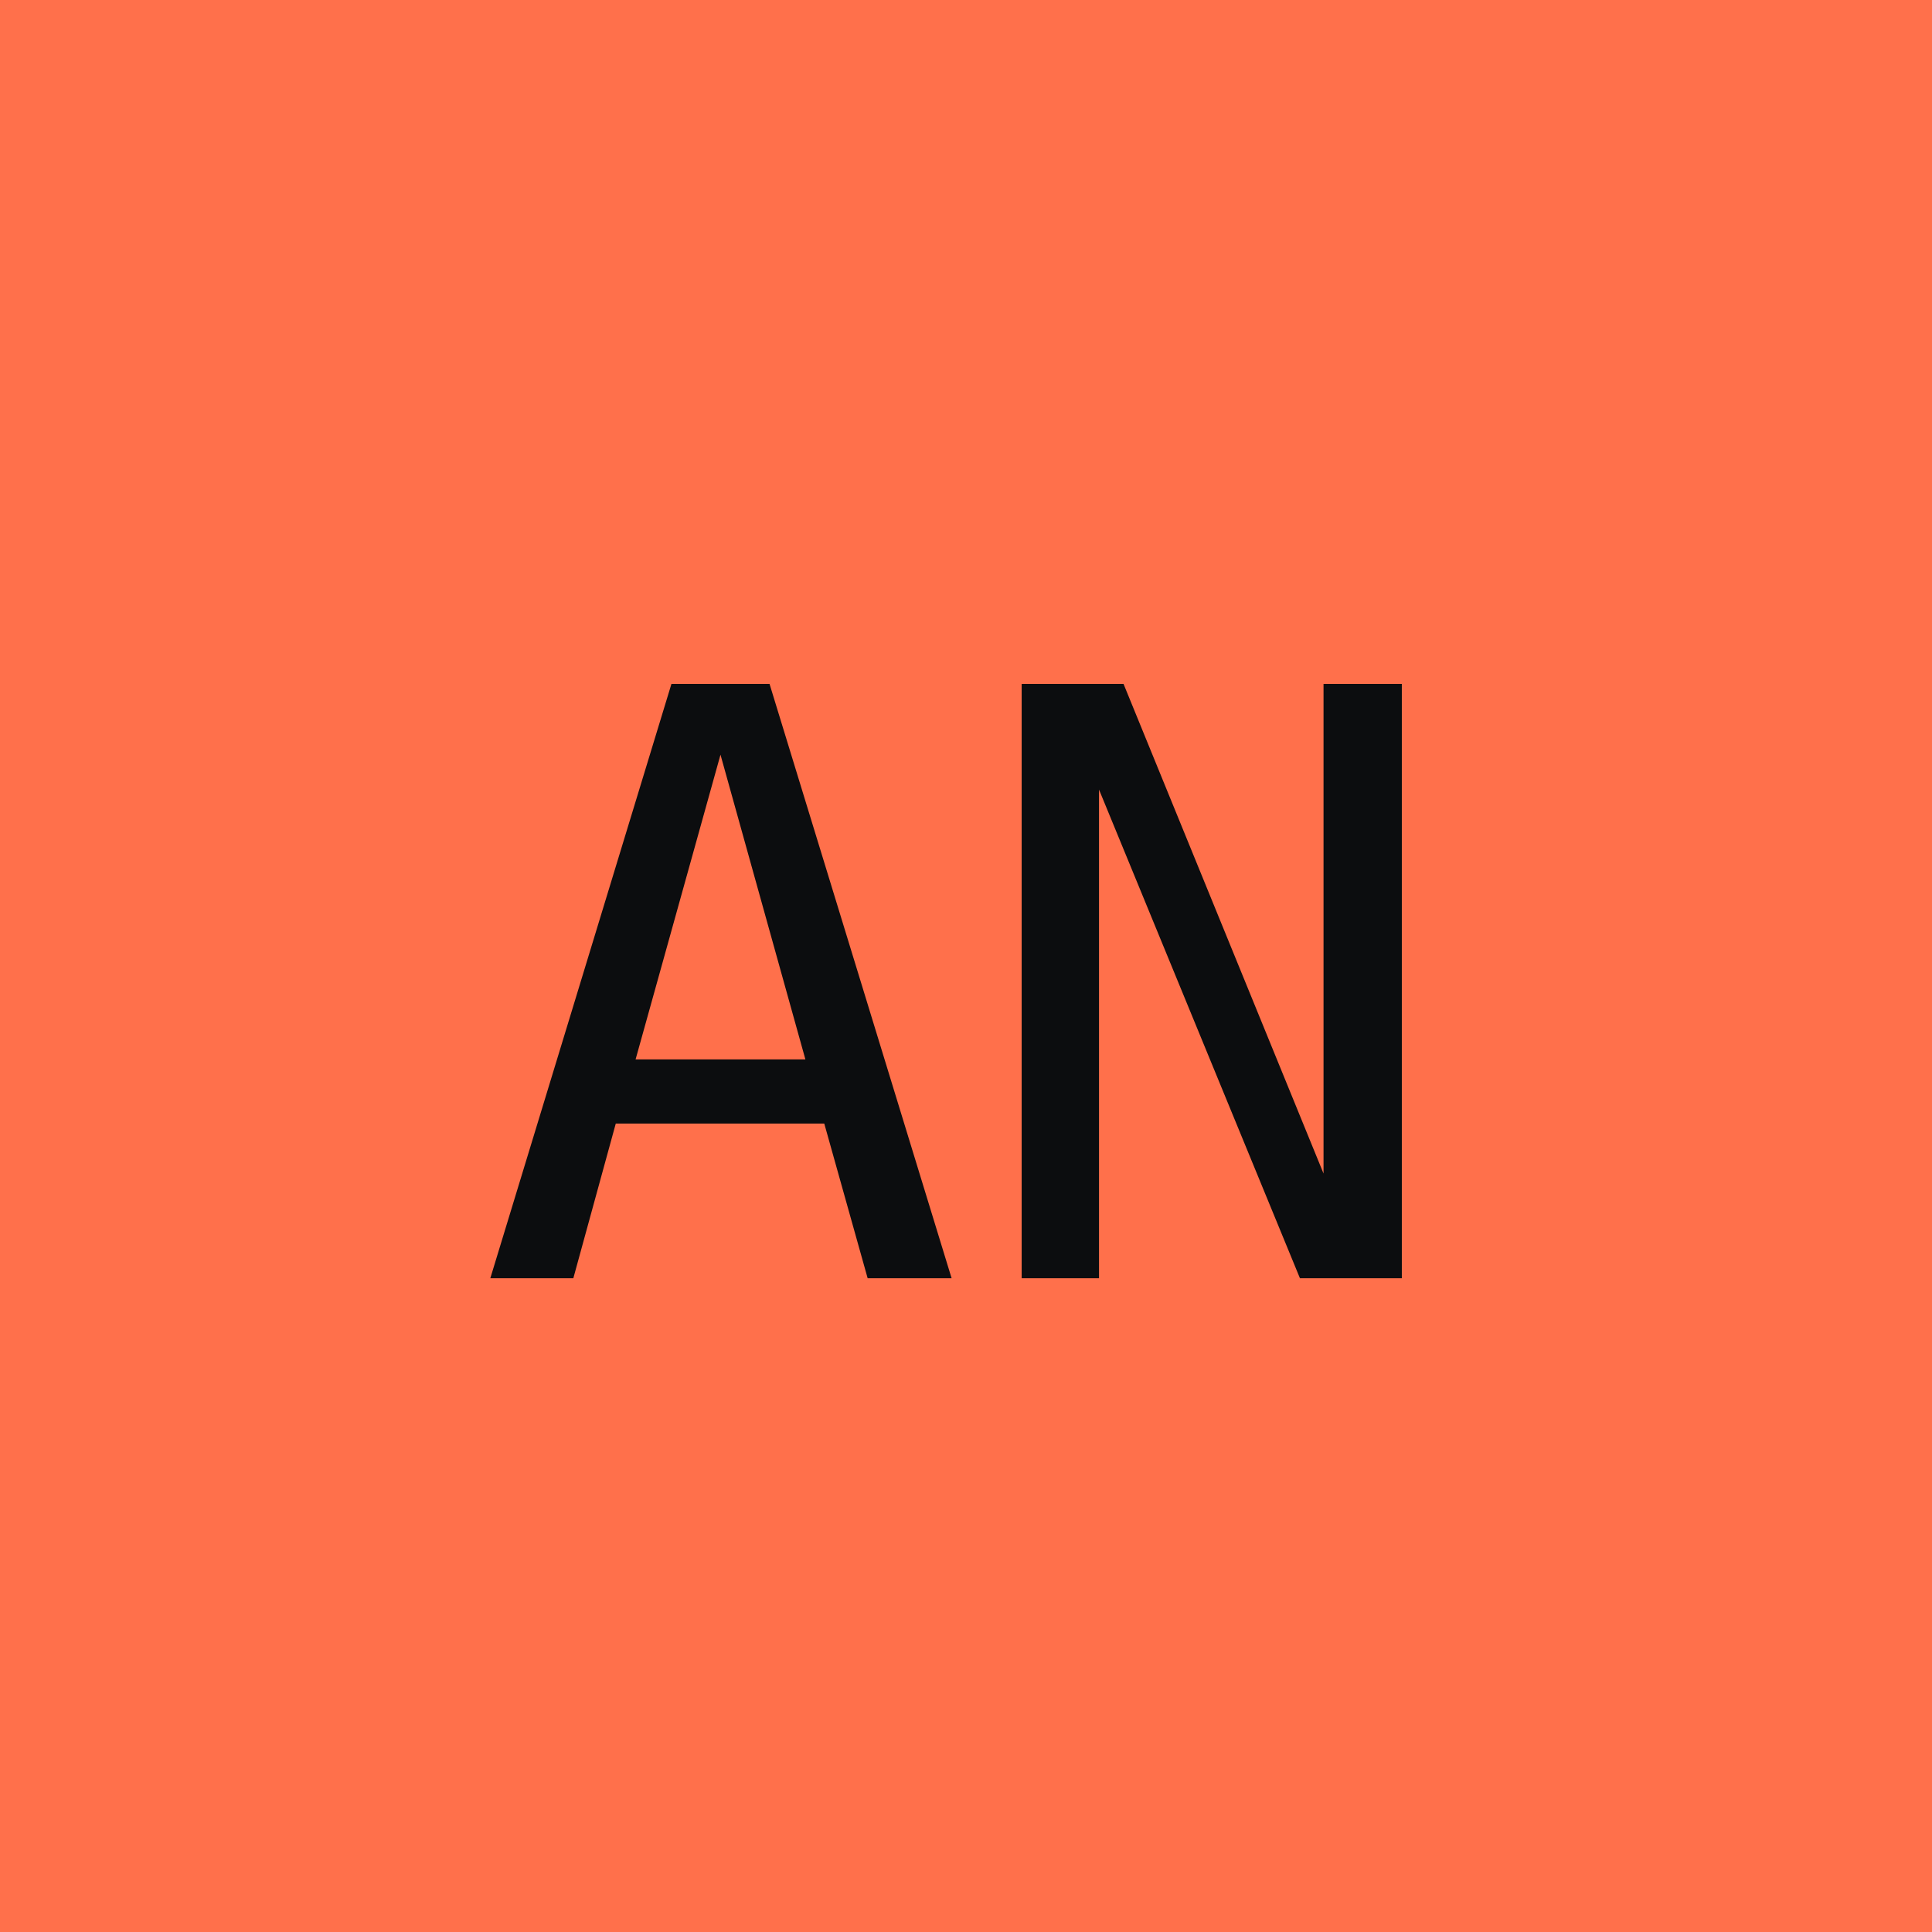
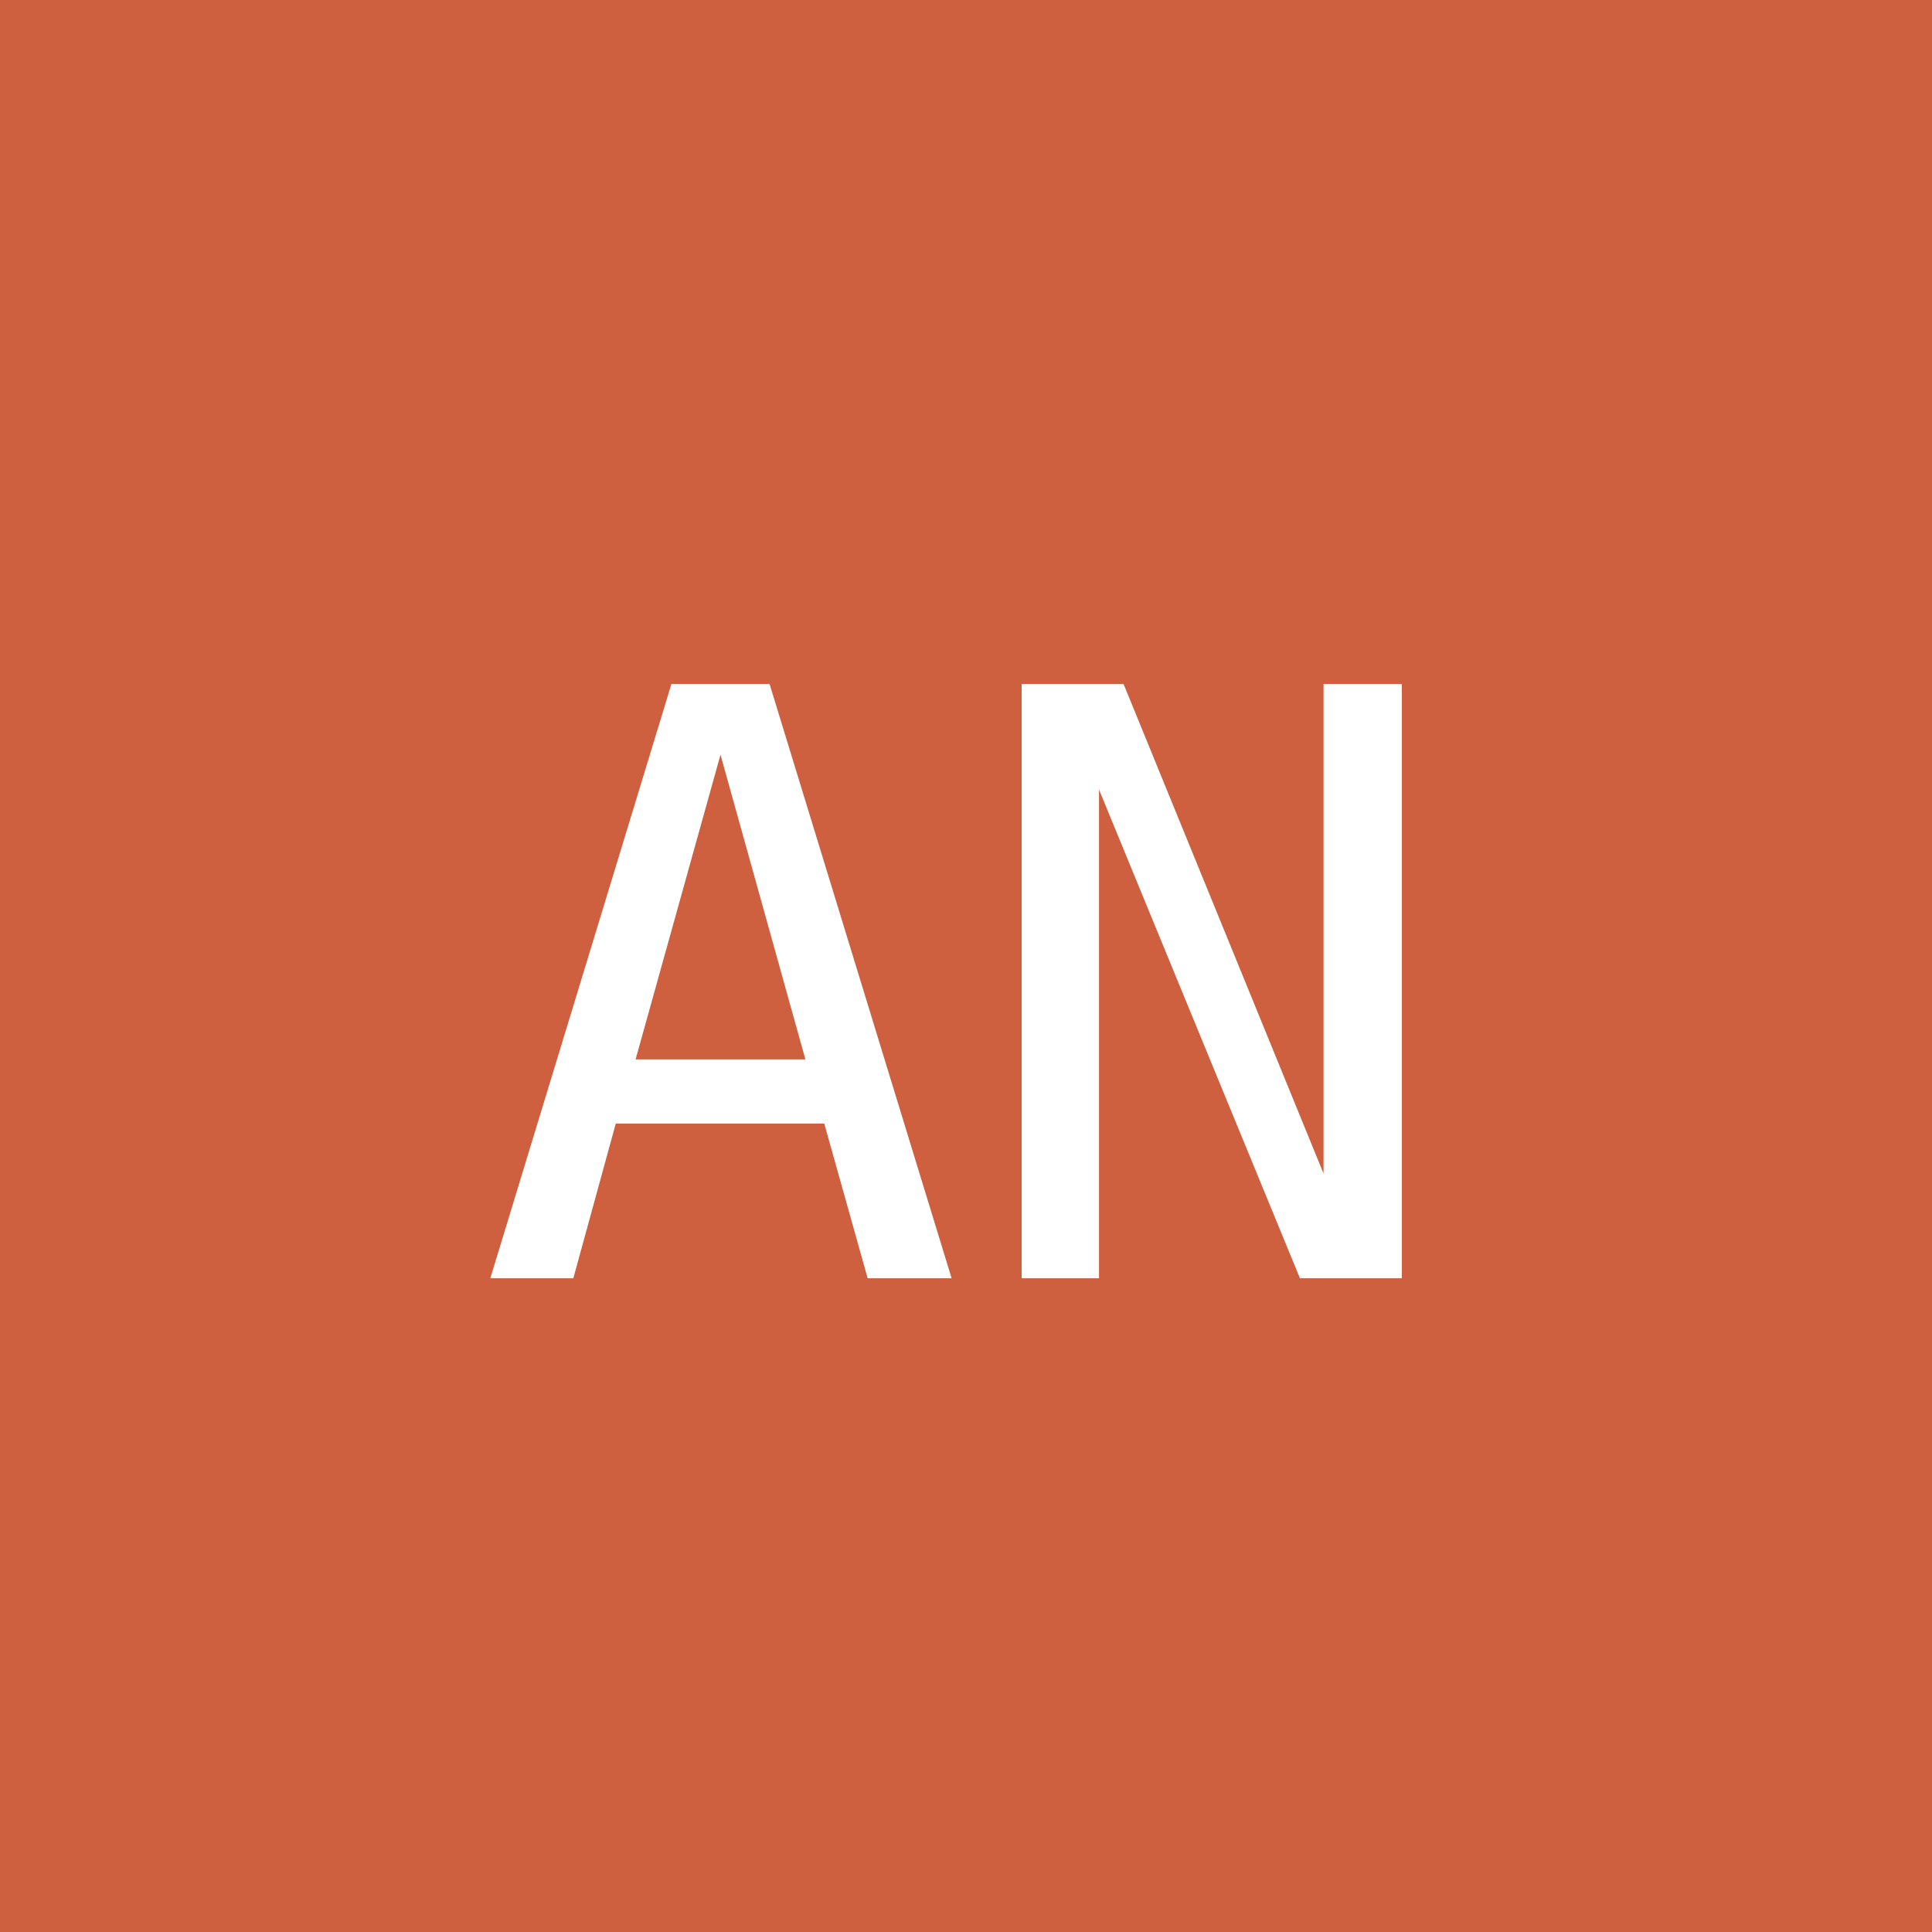
<svg xmlns="http://www.w3.org/2000/svg" viewBox="0 0 32 32" width="32" height="32">
-   <rect width="32" height="32" fill="#FF704B" />
-   <text x="16" y="16.5" text-anchor="middle" dominant-baseline="central" font-family="'IBM Plex Mono', ui-monospace, 'SF Mono', Menlo, Consolas, monospace" font-size="13.5" font-weight="500" fill="#0C0D0F">AN</text>
+   <rect width="32" height="32" fill="#CF603F" />
+   <text x="16" y="16.5" text-anchor="middle" dominant-baseline="central" font-family="'IBM Plex Mono', ui-monospace, 'SF Mono', Menlo, Consolas, monospace" font-size="13.5" font-weight="500" fill="#FFFFFF">AN</text>
</svg>
